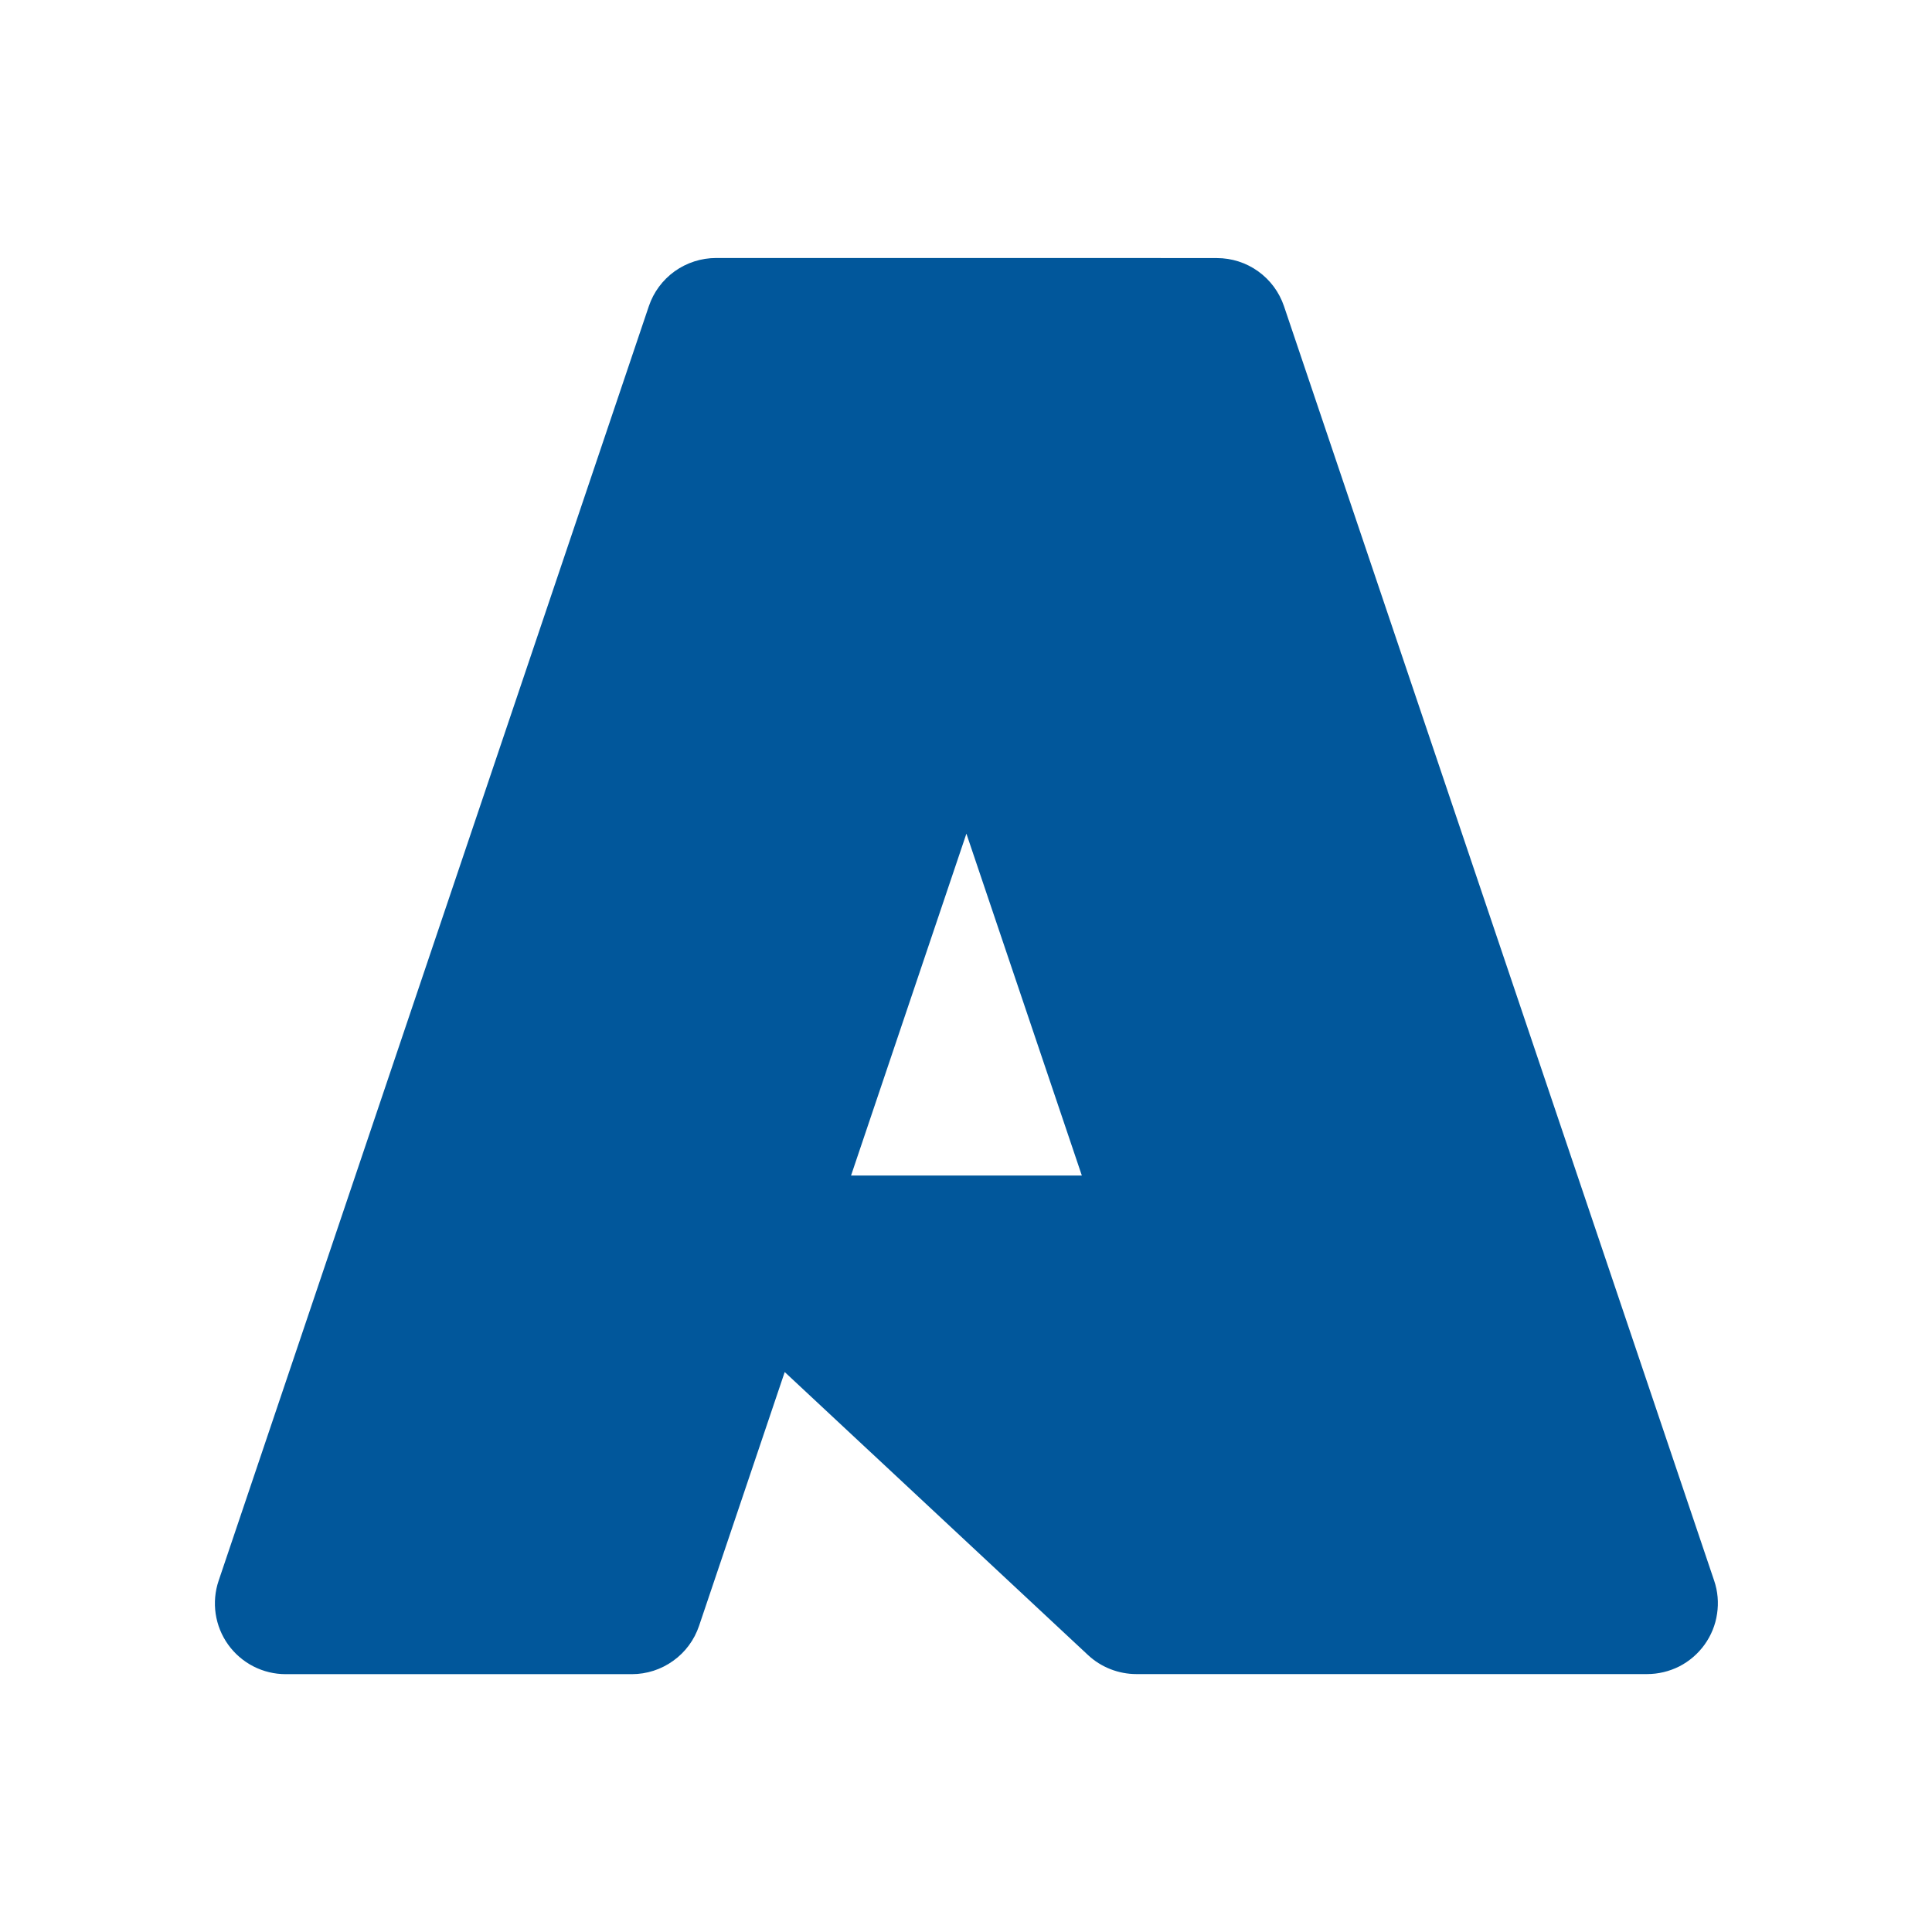
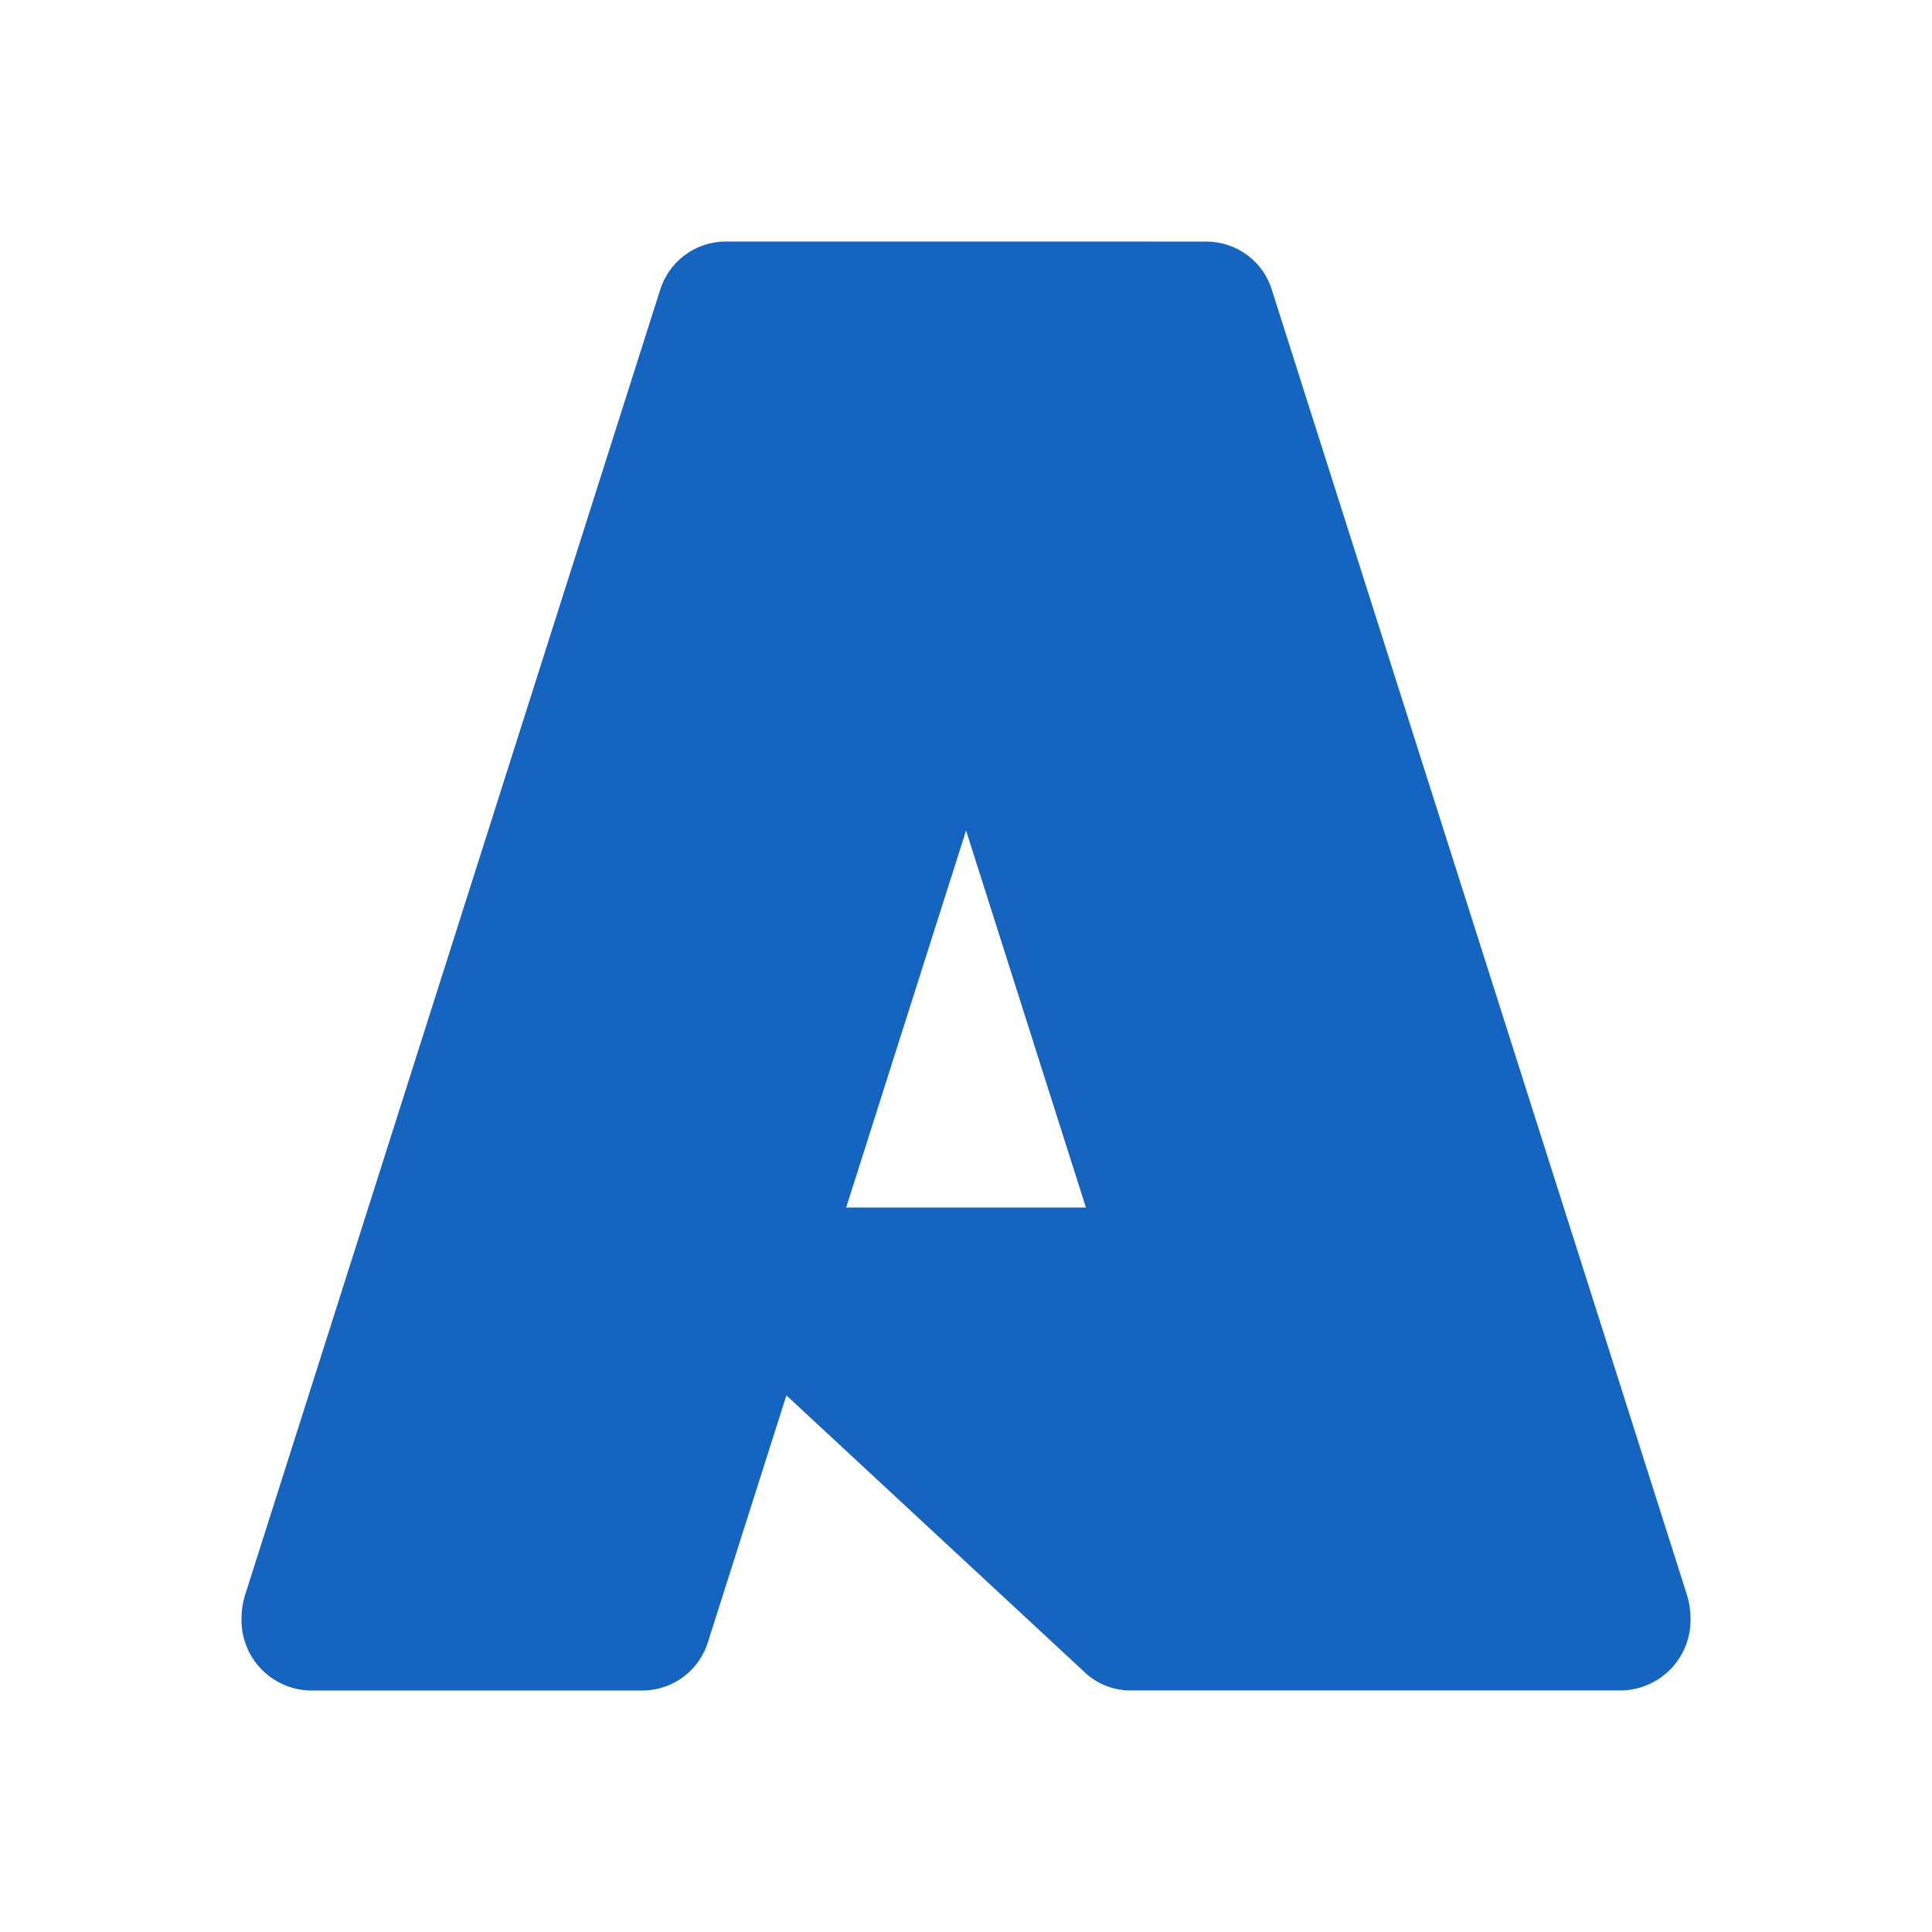
- <svg xmlns="http://www.w3.org/2000/svg" viewBox="0 0 24 24">
-   <path d="M8.895 3.205H14.419L14.419 3.206H15.117C15.301 3.206 15.48 3.263 15.63 3.371C15.779 3.478 15.891 3.629 15.95 3.803L21.294 19.636C21.339 19.768 21.351 19.909 21.33 20.047C21.31 20.186 21.256 20.317 21.175 20.43C21.093 20.544 20.986 20.636 20.862 20.7C20.737 20.763 20.6 20.796 20.46 20.796H14.117C13.894 20.796 13.677 20.711 13.514 20.558L9.748 17.044L8.684 20.197C8.625 20.372 8.513 20.524 8.363 20.631C8.213 20.739 8.034 20.797 7.849 20.797H3.549C3.409 20.797 3.272 20.764 3.147 20.7C3.023 20.636 2.916 20.544 2.834 20.43C2.753 20.317 2.7 20.186 2.679 20.047C2.659 19.909 2.671 19.768 2.716 19.636L8.06 3.804C8.119 3.629 8.231 3.478 8.381 3.37C8.531 3.263 8.711 3.205 8.895 3.205ZM13.439 14.603L12.005 10.356L10.572 14.603H13.439Z" fill="#01579B" />
+ <svg xmlns="http://www.w3.org/2000/svg" width="32" height="32" viewBox="0 0 32 32" fill="none">
+   <path d="M12.002 4H19.103L19.103 4.001H20C20.242 4.006 20.477 4.087 20.669 4.233C20.862 4.38 21.003 4.584 21.071 4.816V4.817L27.941 26.416C27.98 26.541 28 26.67 28 26.801C28.009 27.11 27.894 27.409 27.682 27.634C27.47 27.858 27.177 27.99 26.869 27.999H18.715C18.424 27.997 18.145 27.88 17.94 27.674L13.025 23.112L11.731 27.181C11.663 27.414 11.522 27.619 11.329 27.767C11.136 27.914 10.901 27.996 10.658 28H5.13C4.822 27.991 4.529 27.859 4.317 27.635C4.105 27.41 3.991 27.11 4 26.802C4 26.671 4.02 26.541 4.06 26.416L10.929 4.817C10.998 4.584 11.139 4.38 11.332 4.233C11.525 4.086 11.76 4.004 12.002 4ZM17.986 20L16.001 13.756L14.015 20H17.986Z" fill="#1565C0" />
</svg>
